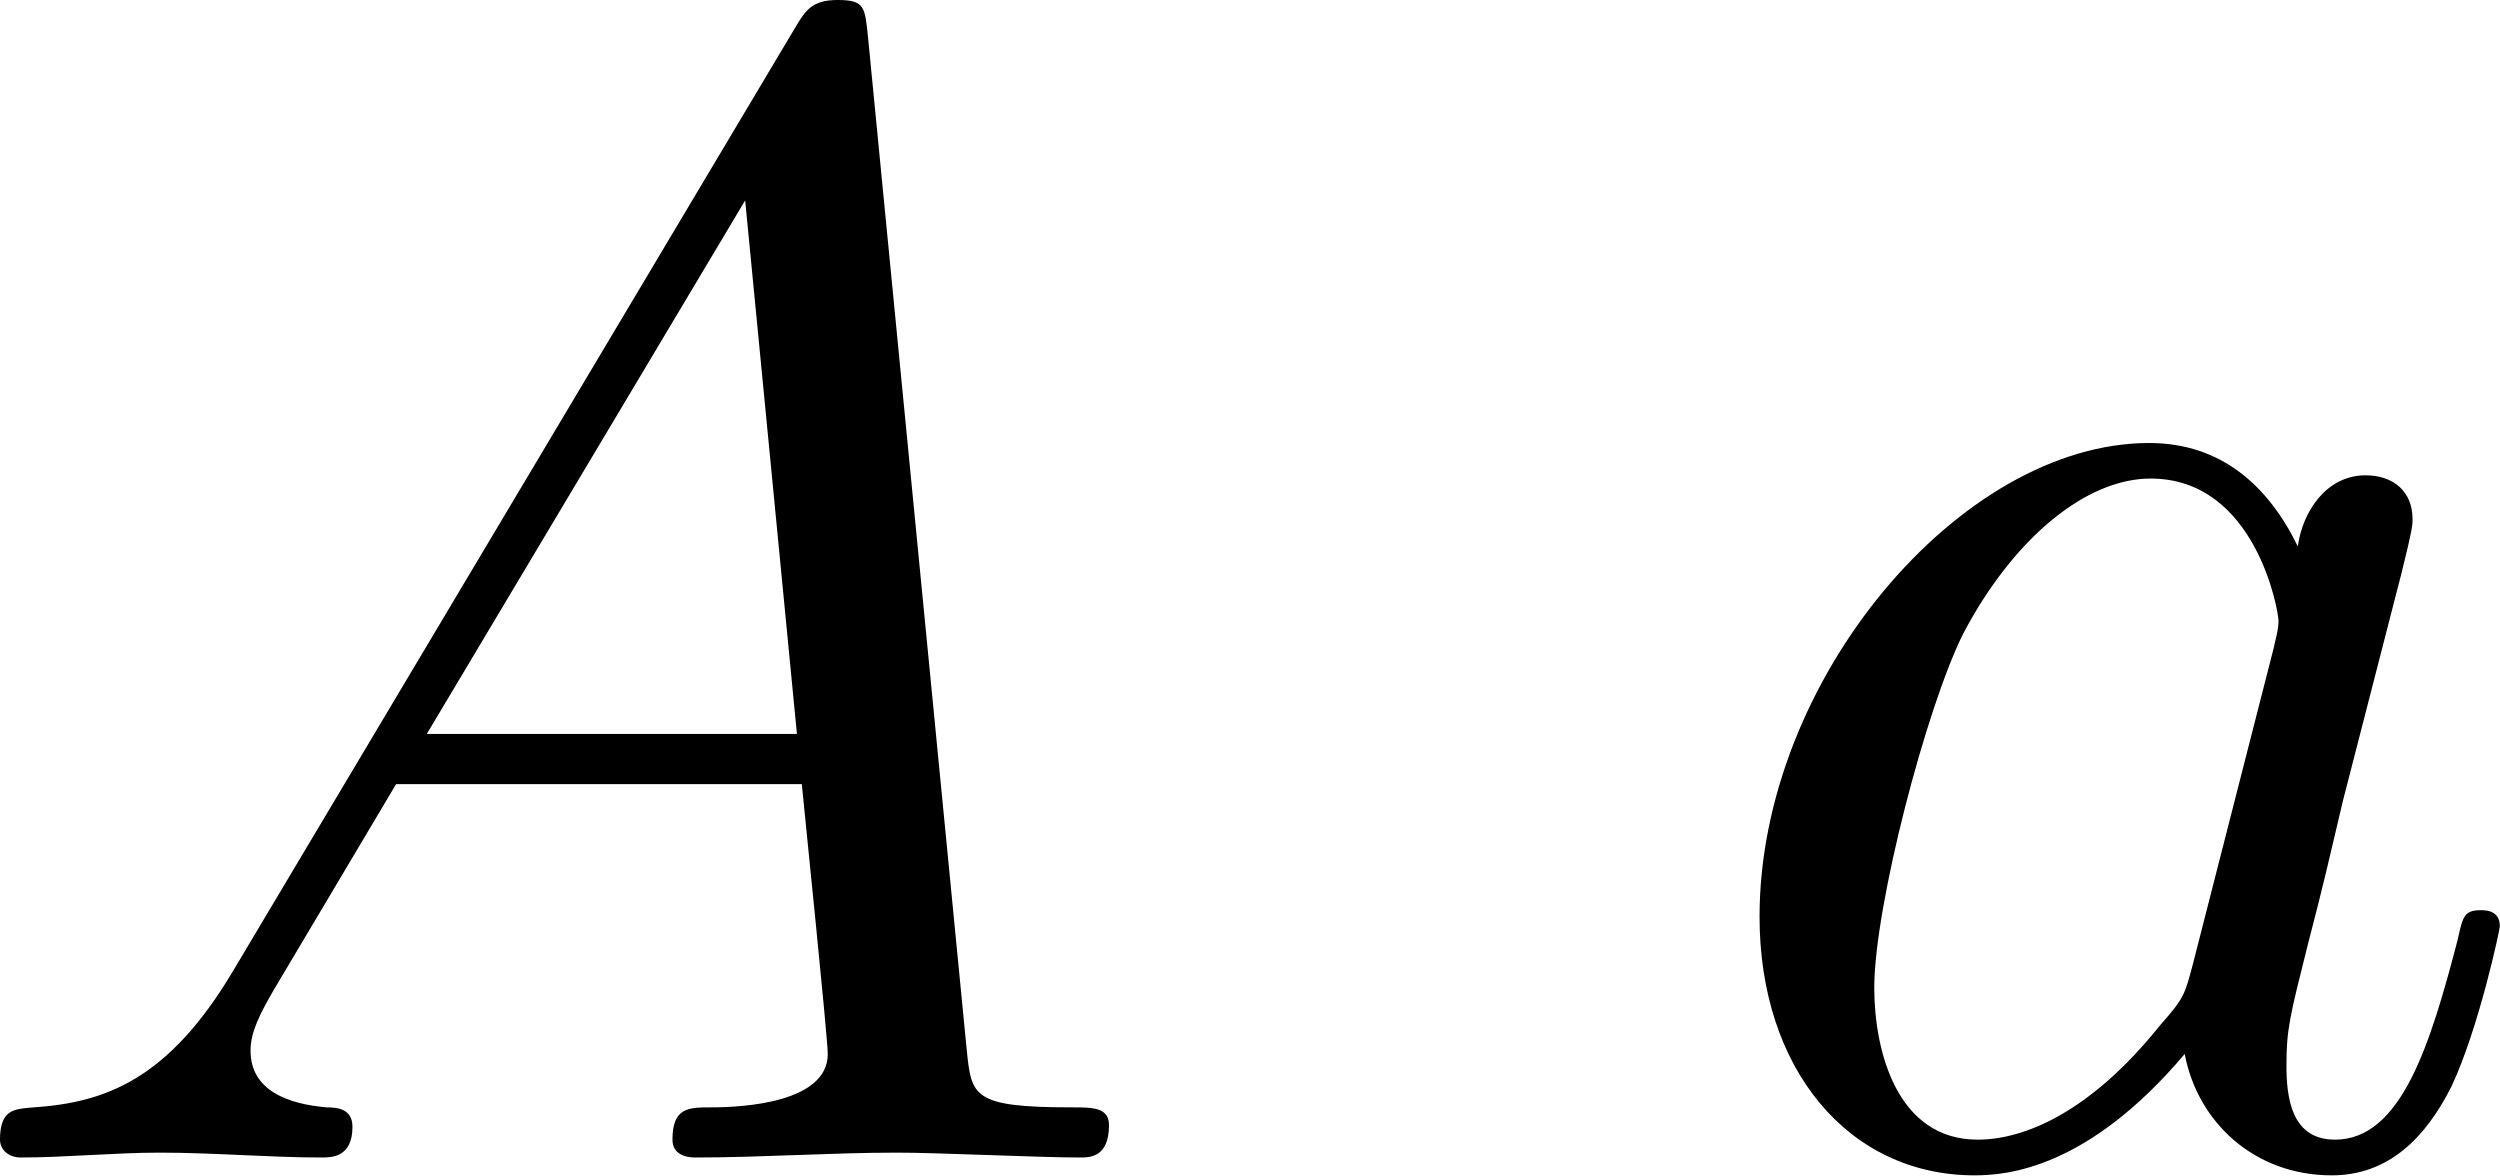
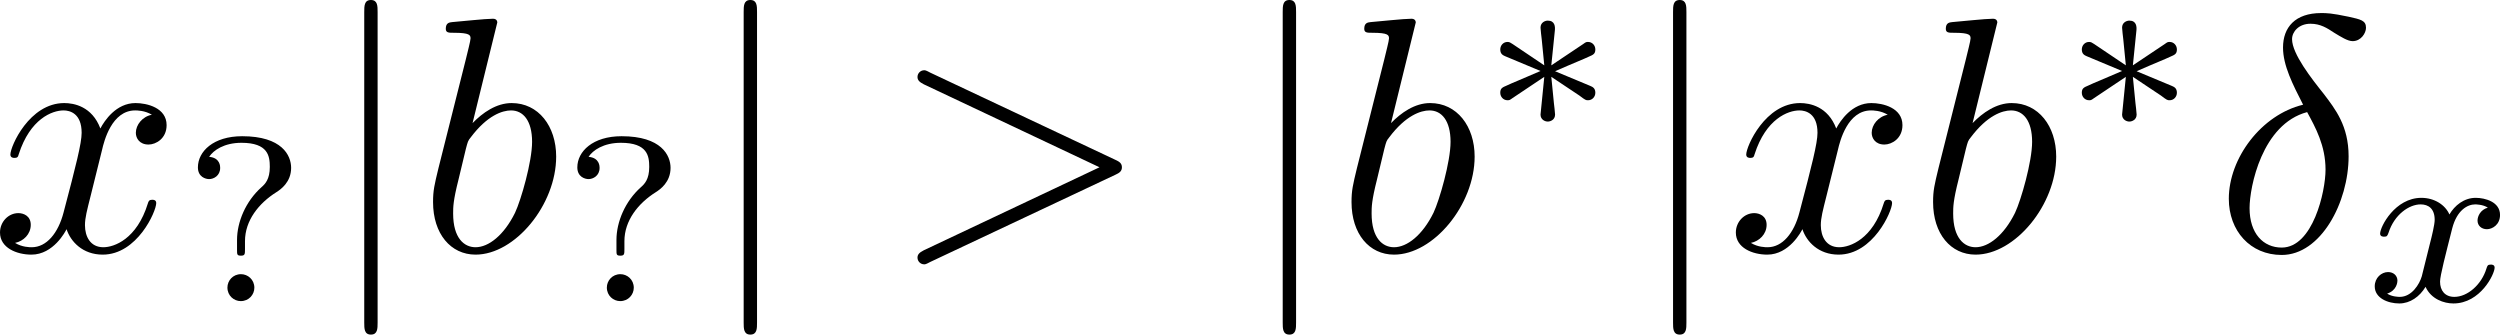
- <svg xmlns="http://www.w3.org/2000/svg" xmlns:xlink="http://www.w3.org/1999/xlink" version="1.1" width="15.406pt" height="7.243pt" viewBox="-71.651 -72.325 15.406 7.243">
+ <svg xmlns="http://www.w3.org/2000/svg" xmlns:xlink="http://www.w3.org/1999/xlink" version="1.1" width="74.442pt" height="9.963pt" viewBox="-71.711 -72 74.442 9.963">
  <defs>
-     <path id="g0-65" d="M1.783-1.146C1.385-.478 .996-.339 .558-.309C.438-.299 .349-.299 .349-.11C.349-.05 .399 0 .478 0C.747 0 1.056-.03 1.335-.03C1.664-.03 2.012 0 2.331 0C2.391 0 2.521 0 2.521-.189C2.521-.299 2.431-.309 2.361-.309C2.132-.329 1.893-.408 1.893-.658C1.893-.777 1.953-.887 2.032-1.026L2.79-2.301H5.29C5.31-2.092 5.45-.737 5.45-.638C5.45-.339 4.932-.309 4.732-.309C4.593-.309 4.493-.309 4.493-.11C4.493 0 4.613 0 4.633 0C5.041 0 5.469-.03 5.878-.03C6.127-.03 6.755 0 7.004 0C7.064 0 7.183 0 7.183-.199C7.183-.309 7.083-.309 6.954-.309C6.336-.309 6.336-.379 6.306-.667L5.699-6.894C5.679-7.093 5.679-7.133 5.509-7.133C5.35-7.133 5.31-7.064 5.25-6.964L1.783-1.146ZM2.979-2.61L4.941-5.898L5.26-2.61H2.979Z" />
-     <path id="g0-97" d="M3.716-3.766C3.537-4.134 3.248-4.403 2.8-4.403C1.634-4.403 .399-2.939 .399-1.484C.399-.548 .946 .11 1.724 .11C1.923 .11 2.421 .07 3.019-.638C3.098-.219 3.447 .11 3.925 .11C4.274 .11 4.503-.12 4.663-.438C4.832-.797 4.961-1.405 4.961-1.425C4.961-1.524 4.872-1.524 4.842-1.524C4.742-1.524 4.732-1.484 4.702-1.345C4.533-.697 4.354-.11 3.945-.11C3.676-.11 3.646-.369 3.646-.568C3.646-.787 3.666-.867 3.776-1.305C3.885-1.724 3.905-1.823 3.995-2.202L4.354-3.597C4.423-3.875 4.423-3.895 4.423-3.935C4.423-4.105 4.304-4.204 4.134-4.204C3.895-4.204 3.746-3.985 3.716-3.766ZM3.068-1.186C3.019-1.006 3.019-.986 2.869-.817C2.431-.269 2.022-.11 1.743-.11C1.245-.11 1.106-.658 1.106-1.046C1.106-1.544 1.425-2.77 1.654-3.228C1.963-3.816 2.411-4.184 2.809-4.184C3.457-4.184 3.597-3.367 3.597-3.308S3.577-3.188 3.567-3.138L3.068-1.186Z" />
+     <path id="g1-3" d="M2.253-1.736C2.824-1.988 3.082-2.085 3.257-2.169C3.389-2.225 3.452-2.253 3.452-2.385C3.452-2.504 3.361-2.608 3.236-2.608C3.187-2.608 3.173-2.608 3.089-2.545L2.141-1.911L2.246-2.943C2.26-3.068 2.246-3.243 2.036-3.243C1.953-3.243 1.82-3.187 1.82-3.034C1.82-2.971 1.848-2.762 1.855-2.692C1.869-2.573 1.918-2.071 1.932-1.911L.99-2.545C.921-2.587 .9-2.608 .837-2.608C.711-2.608 .621-2.504 .621-2.385C.621-2.246 .704-2.211 .767-2.183L1.82-1.743C1.248-1.492 .99-1.395 .816-1.311C.683-1.255 .621-1.227 .621-1.095C.621-.976 .711-.872 .837-.872C.886-.872 .9-.872 .983-.934L1.932-1.569L1.82-.446C1.82-.293 1.953-.237 2.036-.237S2.253-.293 2.253-.446C2.253-.509 2.225-.718 2.218-.788C2.204-.907 2.155-1.409 2.141-1.569L2.978-1.011C3.159-.872 3.173-.872 3.236-.872C3.361-.872 3.452-.976 3.452-1.095C3.452-1.234 3.368-1.269 3.306-1.297L2.253-1.736Z" />
+     <path id="g3-120" d="M1.736-.739C1.667-.502 1.437-.126 1.081-.126C1.06-.126 .851-.126 .704-.223C.99-.314 1.011-.565 1.011-.607C1.011-.76 .893-.865 .732-.865C.537-.865 .335-.697 .335-.439C.335-.091 .725 .07 1.067 .07C1.388 .07 1.674-.133 1.848-.425C2.015-.056 2.399 .07 2.678 .07C3.48 .07 3.905-.802 3.905-.997C3.905-1.088 3.815-1.088 3.794-1.088C3.696-1.088 3.689-1.053 3.661-.969C3.515-.488 3.096-.126 2.706-.126C2.427-.126 2.28-.314 2.28-.579C2.28-.76 2.448-1.395 2.643-2.169C2.783-2.706 3.096-2.88 3.327-2.88C3.34-2.88 3.557-2.88 3.703-2.783C3.48-2.72 3.396-2.525 3.396-2.399C3.396-2.246 3.515-2.141 3.675-2.141S4.066-2.273 4.066-2.566C4.066-2.957 3.619-3.075 3.34-3.075C2.992-3.075 2.713-2.845 2.559-2.58C2.434-2.866 2.113-3.075 1.723-3.075C.941-3.075 .495-2.218 .495-2.008C.495-1.918 .593-1.918 .614-1.918C.704-1.918 .711-1.946 .746-2.036C.921-2.58 1.36-2.88 1.702-2.88C1.932-2.88 2.12-2.755 2.12-2.42C2.12-2.28 2.036-1.932 1.974-1.695L1.736-.739Z" />
+     <path id="g0-106" d="M1.584-7.113C1.584-7.293 1.584-7.472 1.385-7.472S1.186-7.293 1.186-7.113V2.132C1.186 2.311 1.186 2.491 1.385 2.491S1.584 2.311 1.584 2.132V-7.113Z" />
+     <path id="g4-63" d="M1.89-1.785C1.89-2.399 2.301-2.915 2.824-3.243C2.957-3.327 3.264-3.543 3.264-3.968C3.264-4.338 2.992-4.91 1.806-4.91C.948-4.91 .488-4.456 .488-3.982C.488-3.696 .718-3.633 .823-3.633C.955-3.633 1.151-3.731 1.151-3.968C1.151-4.01 1.151-4.268 .823-4.296C.948-4.491 1.269-4.714 1.785-4.714C2.58-4.714 2.629-4.317 2.629-3.996C2.629-3.626 2.49-3.487 2.378-3.389C1.911-2.971 1.653-2.357 1.653-1.82V-1.527C1.653-1.388 1.653-1.353 1.771-1.353S1.89-1.402 1.89-1.548V-1.785ZM2.169-.398C2.169-.642 1.974-.802 1.771-.802C1.527-.802 1.367-.607 1.367-.404C1.367-.16 1.562 0 1.764 0C2.008 0 2.169-.195 2.169-.398Z" />
+     <path id="g2-14" d="M2.63-4.354C1.385-4.055 .418-2.76 .418-1.554C.418-.598 1.056 .12 1.993 .12C3.158 .12 3.985-1.445 3.985-2.819C3.985-3.726 3.587-4.224 3.248-4.672C2.889-5.121 2.301-5.868 2.301-6.306C2.301-6.526 2.501-6.765 2.849-6.765C3.148-6.765 3.347-6.635 3.557-6.496C3.756-6.376 3.955-6.247 4.105-6.247C4.354-6.247 4.503-6.486 4.503-6.645C4.503-6.864 4.344-6.894 3.985-6.974C3.467-7.083 3.328-7.083 3.168-7.083C2.391-7.083 2.032-6.655 2.032-6.057C2.032-5.519 2.321-4.961 2.63-4.354ZM2.75-4.134C2.999-3.676 3.298-3.138 3.298-2.421C3.298-1.763 2.919-.1 1.993-.1C1.445-.1 1.036-.518 1.036-1.275C1.036-1.903 1.405-3.776 2.75-4.134Z" />
+     <path id="g2-62" d="M6.725-2.271C6.834-2.321 6.914-2.371 6.914-2.491S6.834-2.66 6.725-2.71L1.205-5.31C1.076-5.38 1.056-5.38 1.026-5.38C.917-5.38 .827-5.29 .827-5.181C.827-5.091 .877-5.031 1.016-4.961L6.247-2.491L1.016-.02C.877 .05 .827 .11 .827 .199C.827 .309 .917 .399 1.026 .399C1.056 .399 1.076 .399 1.205 .329L6.725-2.271Z" />
+     <path id="g2-98" d="M2.381-6.804C2.381-6.814 2.381-6.914 2.252-6.914C2.022-6.914 1.295-6.834 1.036-6.814C.956-6.804 .847-6.795 .847-6.615C.847-6.496 .936-6.496 1.086-6.496C1.564-6.496 1.584-6.426 1.584-6.326C1.584-6.257 1.494-5.918 1.445-5.709L.628-2.461C.508-1.963 .468-1.803 .468-1.455C.468-.508 .996 .11 1.733 .11C2.909 .11 4.134-1.375 4.134-2.809C4.134-3.716 3.606-4.403 2.809-4.403C2.351-4.403 1.943-4.115 1.644-3.806L2.381-6.804ZM1.445-3.039C1.504-3.258 1.504-3.278 1.594-3.387C2.082-4.035 2.531-4.184 2.79-4.184C3.148-4.184 3.417-3.885 3.417-3.248C3.417-2.66 3.088-1.514 2.909-1.136C2.58-.468 2.122-.11 1.733-.11C1.395-.11 1.066-.379 1.066-1.116C1.066-1.305 1.066-1.494 1.225-2.122L1.445-3.039Z" />
+     <path id="g2-120" d="M3.328-3.009C3.387-3.268 3.616-4.184 4.314-4.184C4.364-4.184 4.603-4.184 4.812-4.055C4.533-4.005 4.334-3.756 4.334-3.517C4.334-3.357 4.443-3.168 4.712-3.168C4.932-3.168 5.25-3.347 5.25-3.746C5.25-4.264 4.663-4.403 4.324-4.403C3.746-4.403 3.397-3.875 3.278-3.646C3.029-4.304 2.491-4.403 2.202-4.403C1.166-4.403 .598-3.118 .598-2.869C.598-2.77 .697-2.77 .717-2.77C.797-2.77 .827-2.79 .847-2.879C1.186-3.935 1.843-4.184 2.182-4.184C2.371-4.184 2.72-4.095 2.72-3.517C2.72-3.208 2.55-2.54 2.182-1.146C2.022-.528 1.674-.11 1.235-.11C1.176-.11 .946-.11 .737-.239C.986-.289 1.205-.498 1.205-.777C1.205-1.046 .986-1.126 .837-1.126C.538-1.126 .289-.867 .289-.548C.289-.09 .787 .11 1.225 .11C1.883 .11 2.242-.588 2.271-.648C2.391-.279 2.75 .11 3.347 .11C4.374 .11 4.941-1.176 4.941-1.425C4.941-1.524 4.852-1.524 4.822-1.524C4.732-1.524 4.712-1.484 4.692-1.415C4.364-.349 3.686-.11 3.367-.11C2.979-.11 2.819-.428 2.819-.767C2.819-.986 2.879-1.205 2.989-1.644L3.328-3.009Z" />
  </defs>
  <g id="page1">
-     <use x="-72" y="-65.192" xlink:href="#g0-65" />
-     <use x="-61.207" y="-65.192" xlink:href="#g0-97" />
+     <use x="-72" y="-64.528" xlink:href="#g2-120" />
+     <use x="-66.306" y="-63.034" xlink:href="#g4-63" />
+     <use x="-62.051" y="-64.528" xlink:href="#g0-106" />
+     <use x="-59.284" y="-64.528" xlink:href="#g2-98" />
+     <use x="-55.008" y="-63.034" xlink:href="#g4-63" />
+     <use x="-50.753" y="-64.528" xlink:href="#g0-106" />
+     <use x="-45.218" y="-64.528" xlink:href="#g2-62" />
+     <use x="-34.702" y="-64.528" xlink:href="#g0-106" />
+     <use x="-31.935" y="-64.528" xlink:href="#g2-98" />
+     <use x="-27.659" y="-68.143" xlink:href="#g1-3" />
+     <use x="-23.079" y="-64.528" xlink:href="#g0-106" />
+     <use x="-20.312" y="-64.528" xlink:href="#g2-120" />
+     <use x="-14.618" y="-64.528" xlink:href="#g2-98" />
+     <use x="-10.342" y="-68.143" xlink:href="#g1-3" />
+     <use x="-5.762" y="-64.528" xlink:href="#g2-14" />
+     <use x="-1.334" y="-63.034" xlink:href="#g3-120" />
  </g>
</svg>
